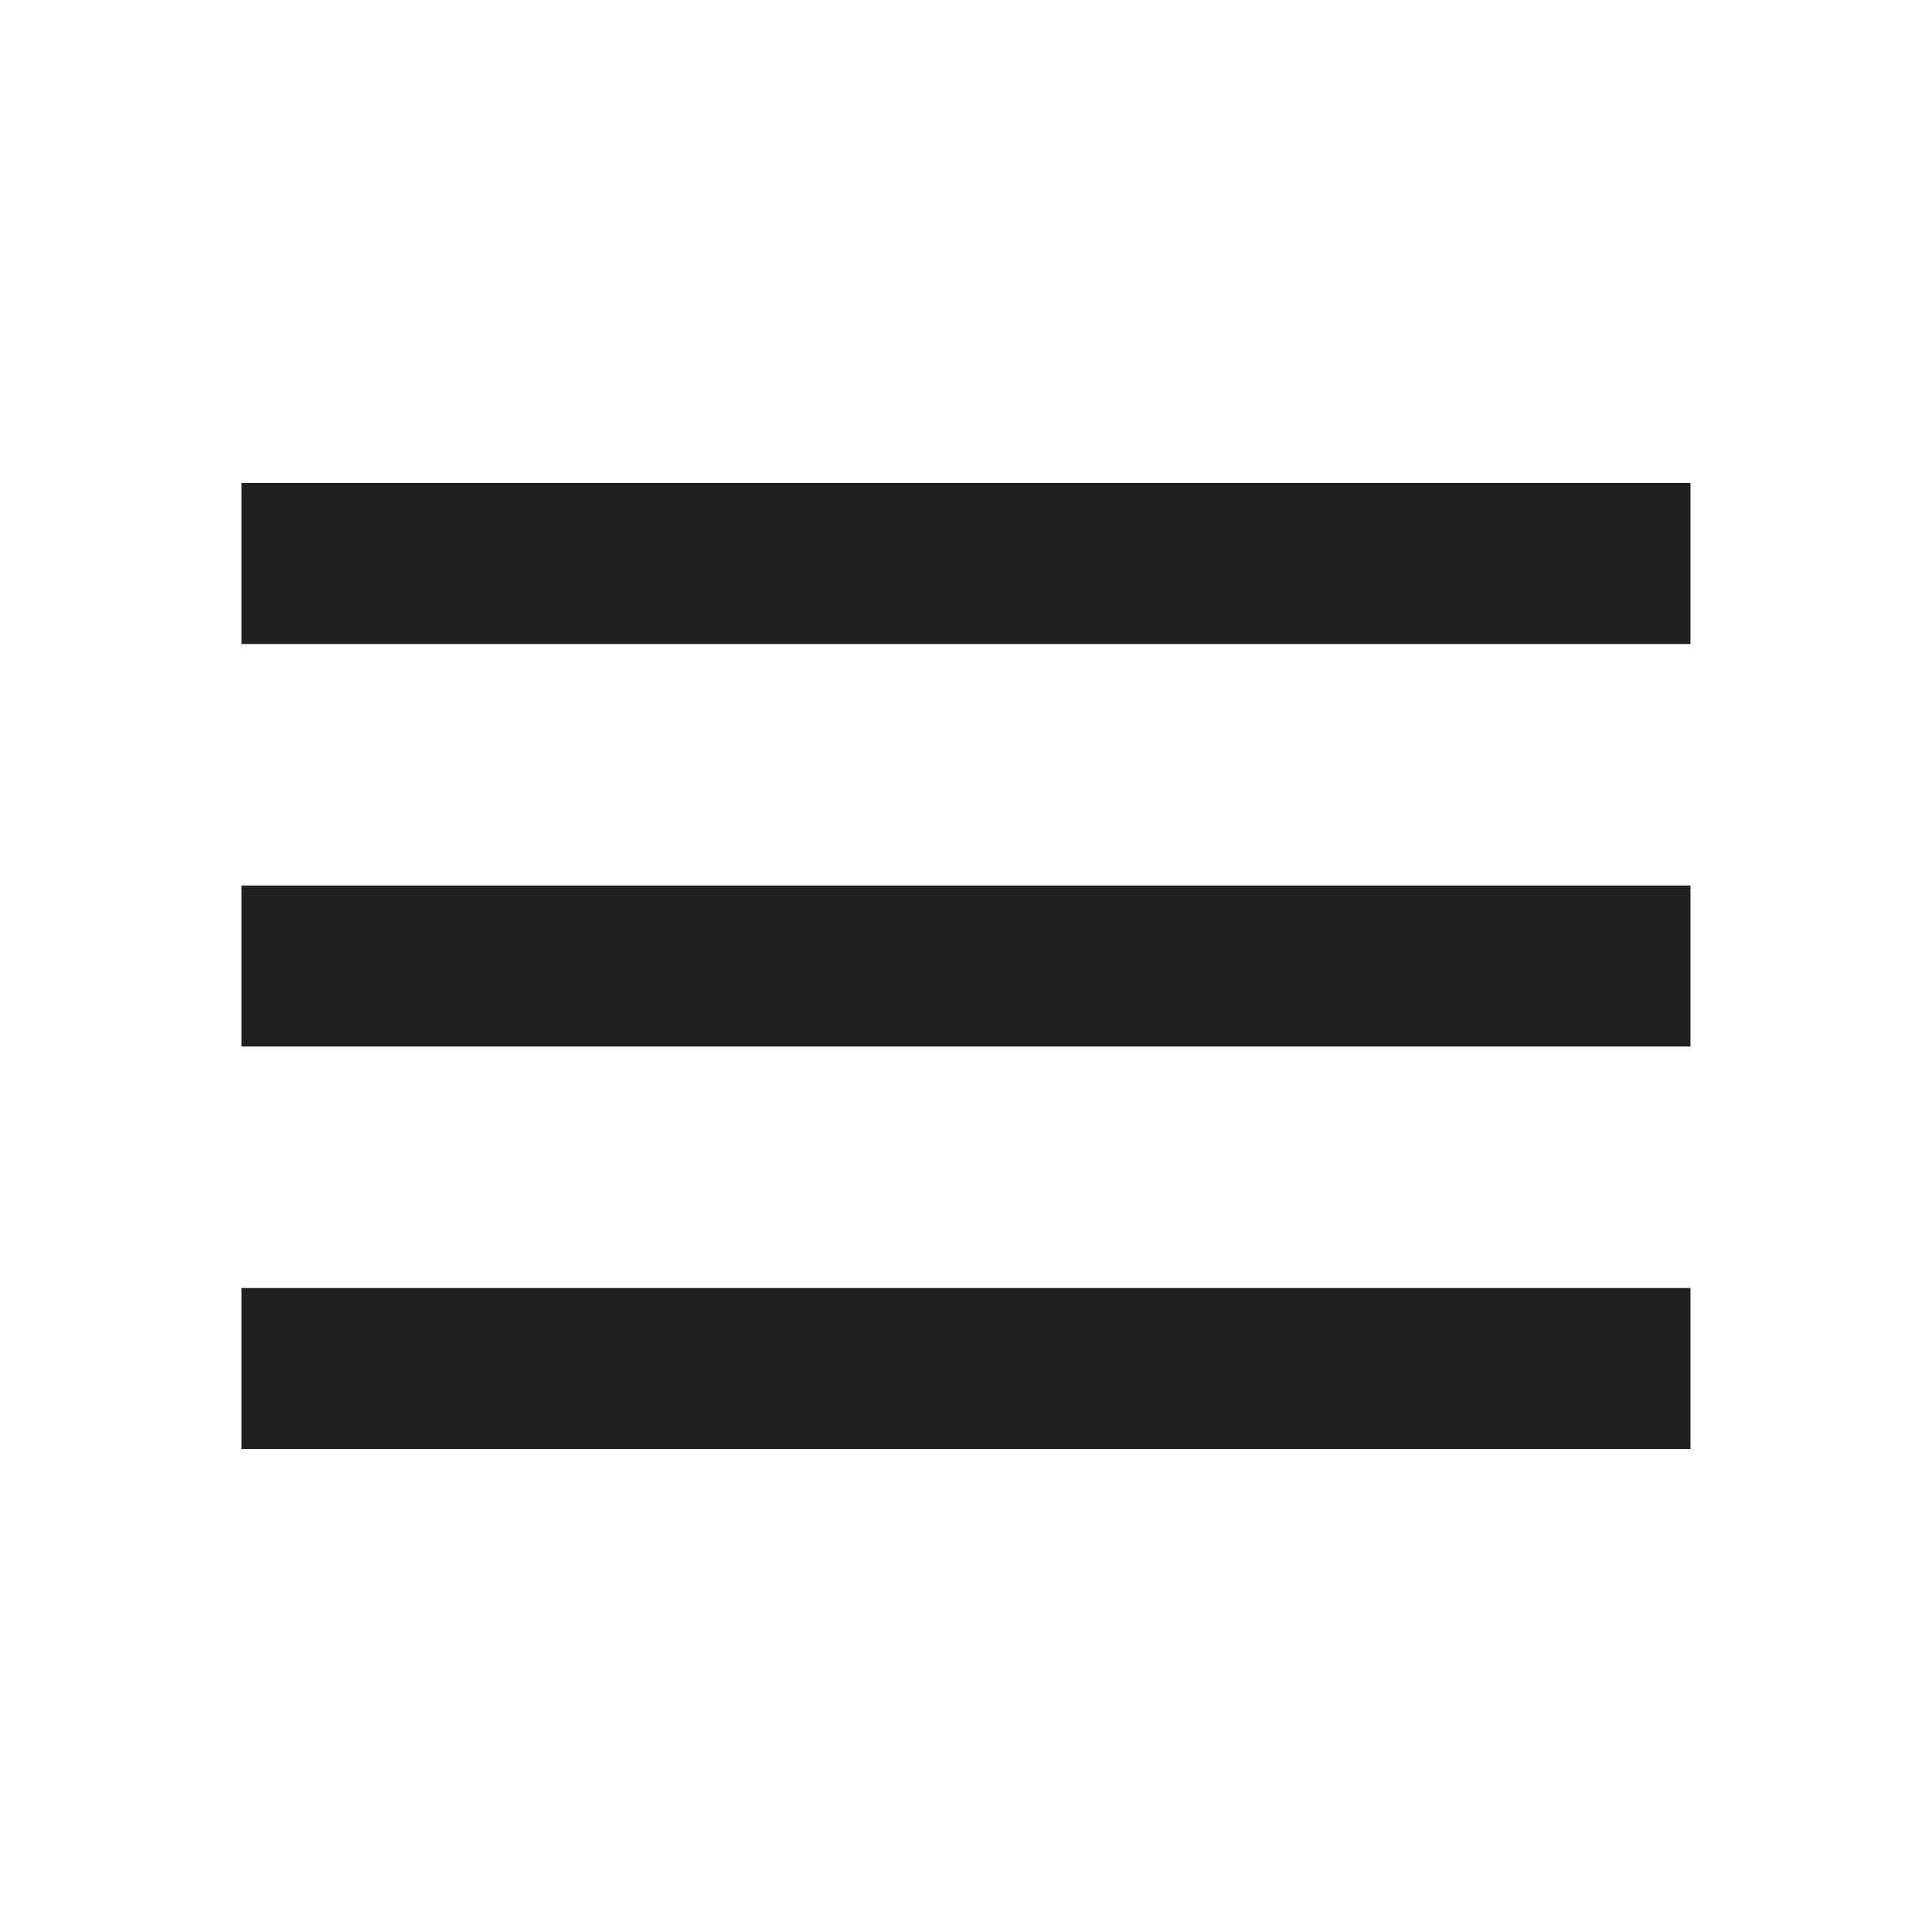
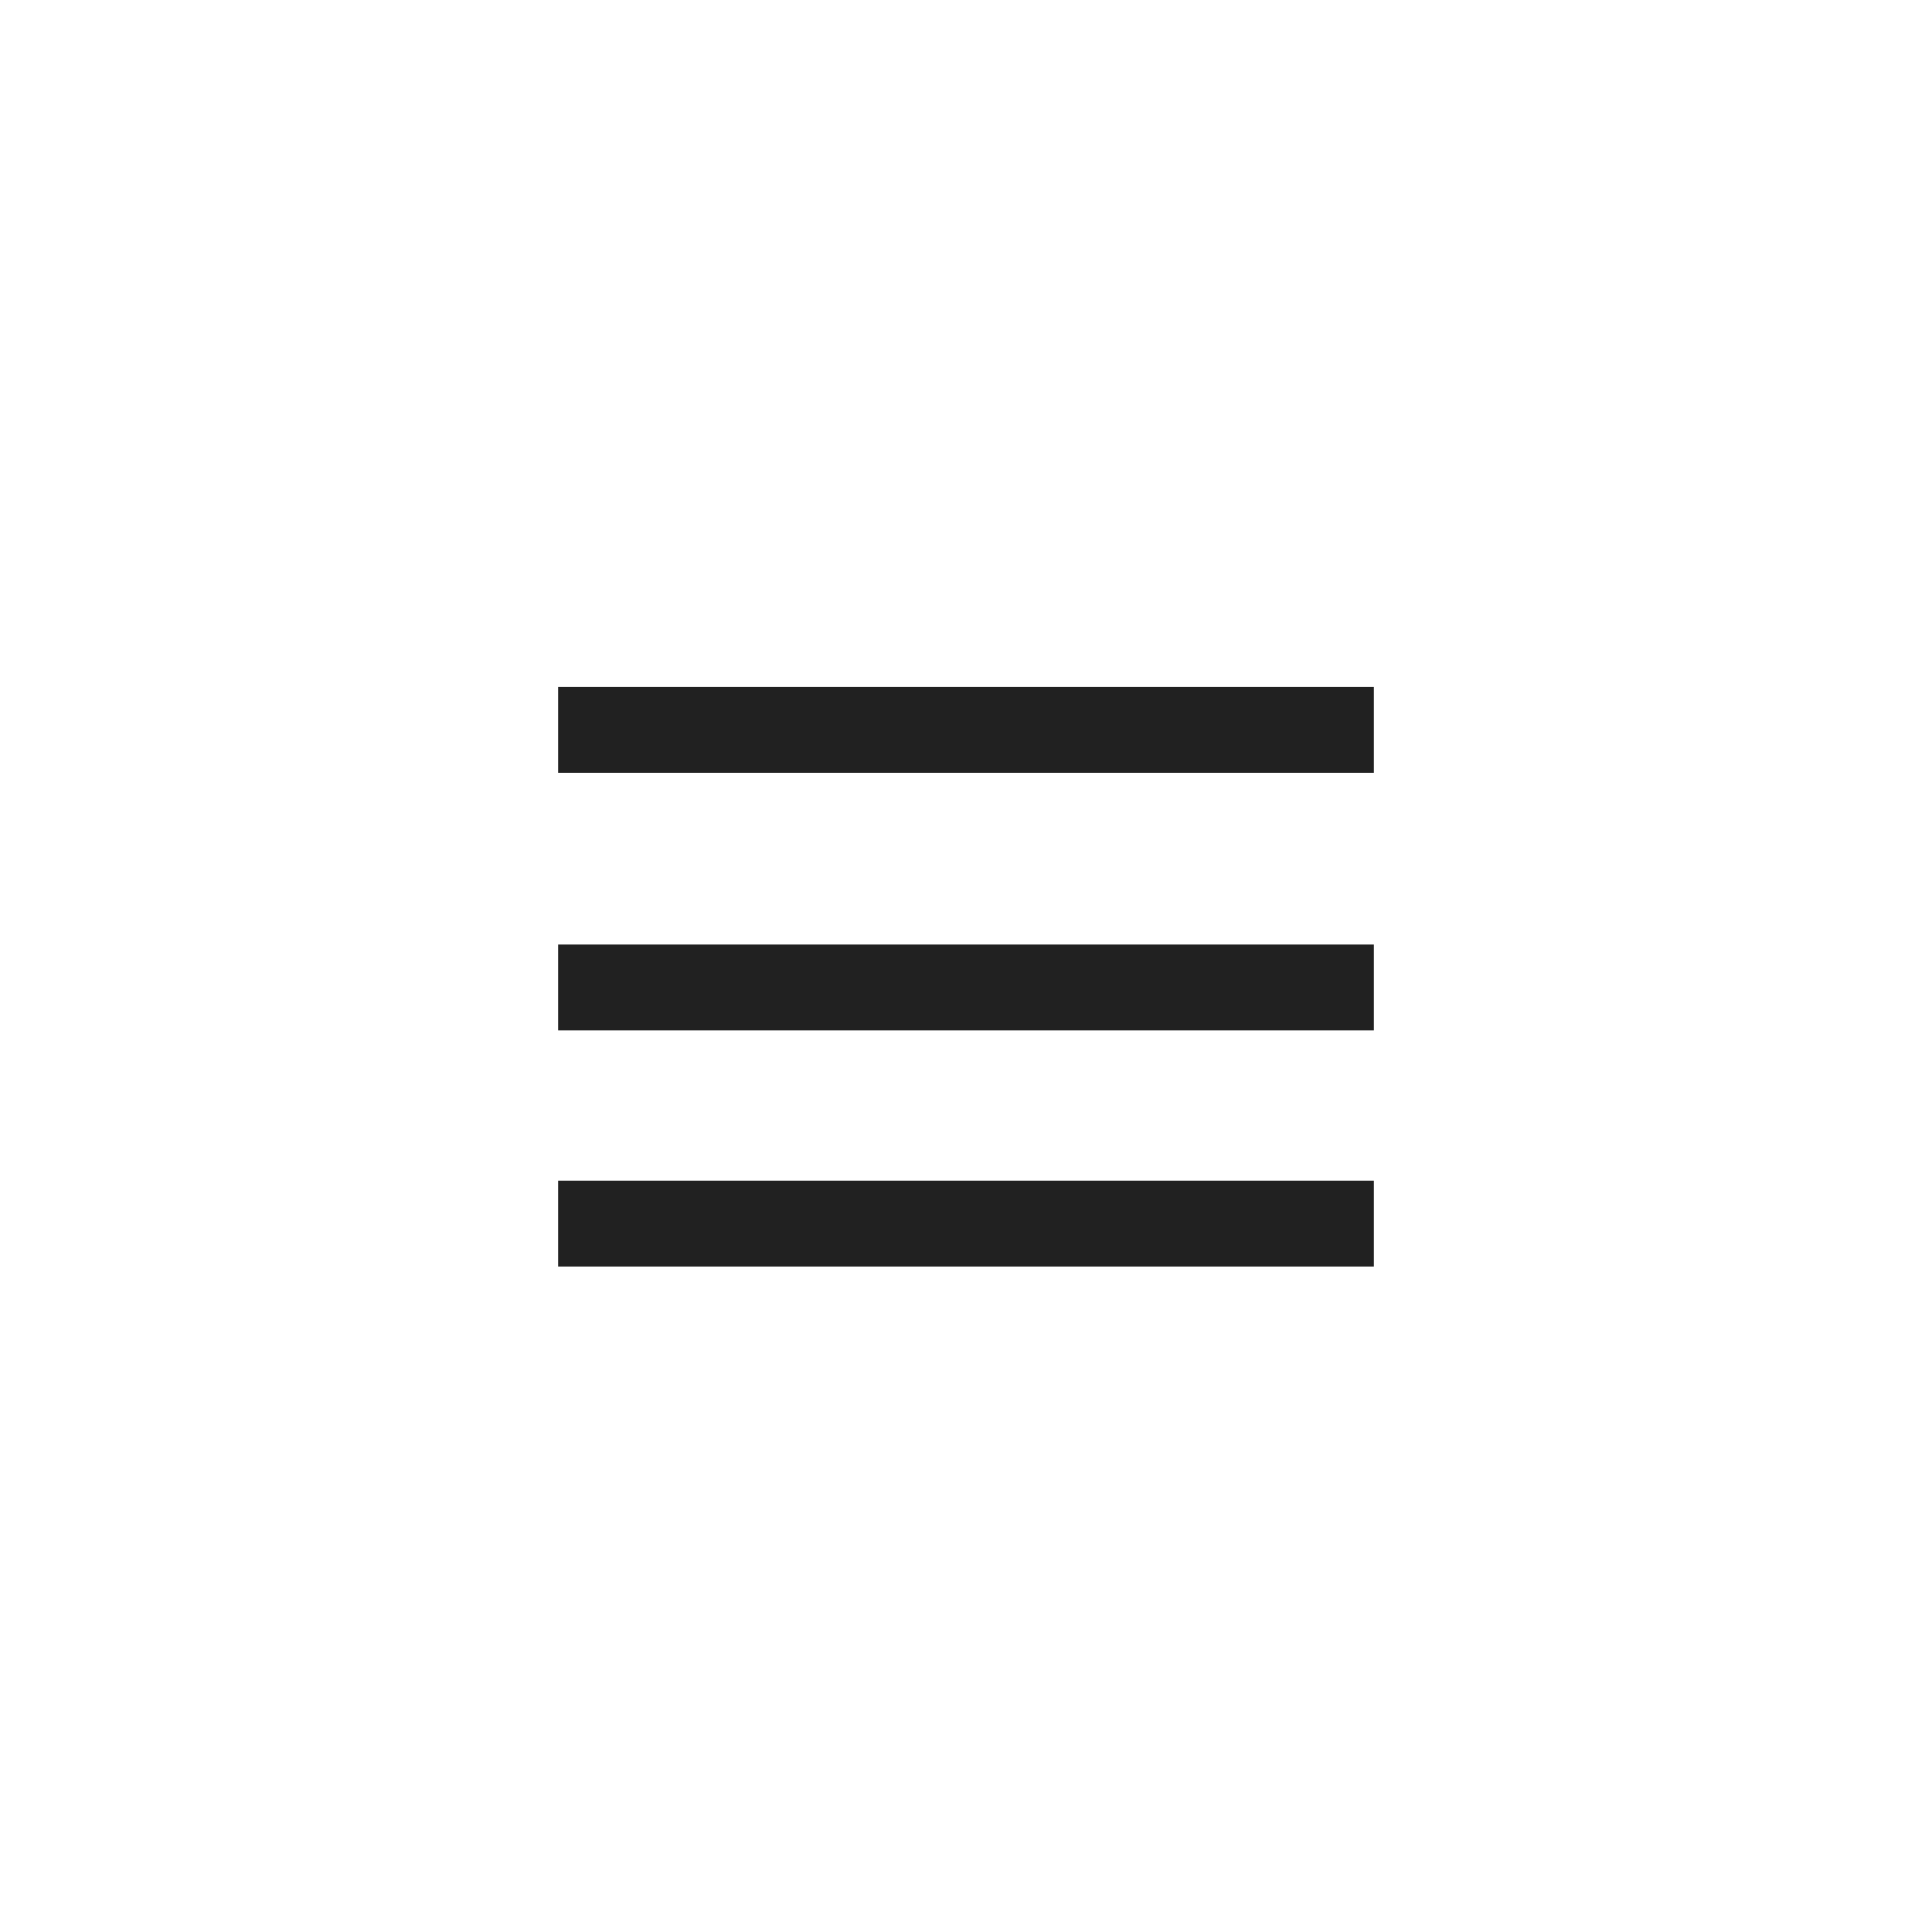
- <svg xmlns="http://www.w3.org/2000/svg" width="50" height="50" viewBox="0 0 50 50" fill="none">
-   <rect x="6.25" y="12.5" width="37.5" height="4.167" fill="#212121" />
-   <rect x="6.25" y="22.917" width="37.5" height="4.167" fill="#212121" />
-   <rect x="6.25" y="33.334" width="37.5" height="4.167" fill="#212121" />
+ <svg xmlns="http://www.w3.org/2000/svg" width="72" height="72" viewBox="0 0 72 72" fill="none">
+   <rect x="20.8" y="25.6" width="30.4" height="3.2" fill="#212121" />
+   <rect x="20.8" y="35.2" width="30.4" height="3.2" fill="#212121" />
+   <rect x="20.8" y="44" width="30.4" height="3.2" fill="#212121" />
</svg>
